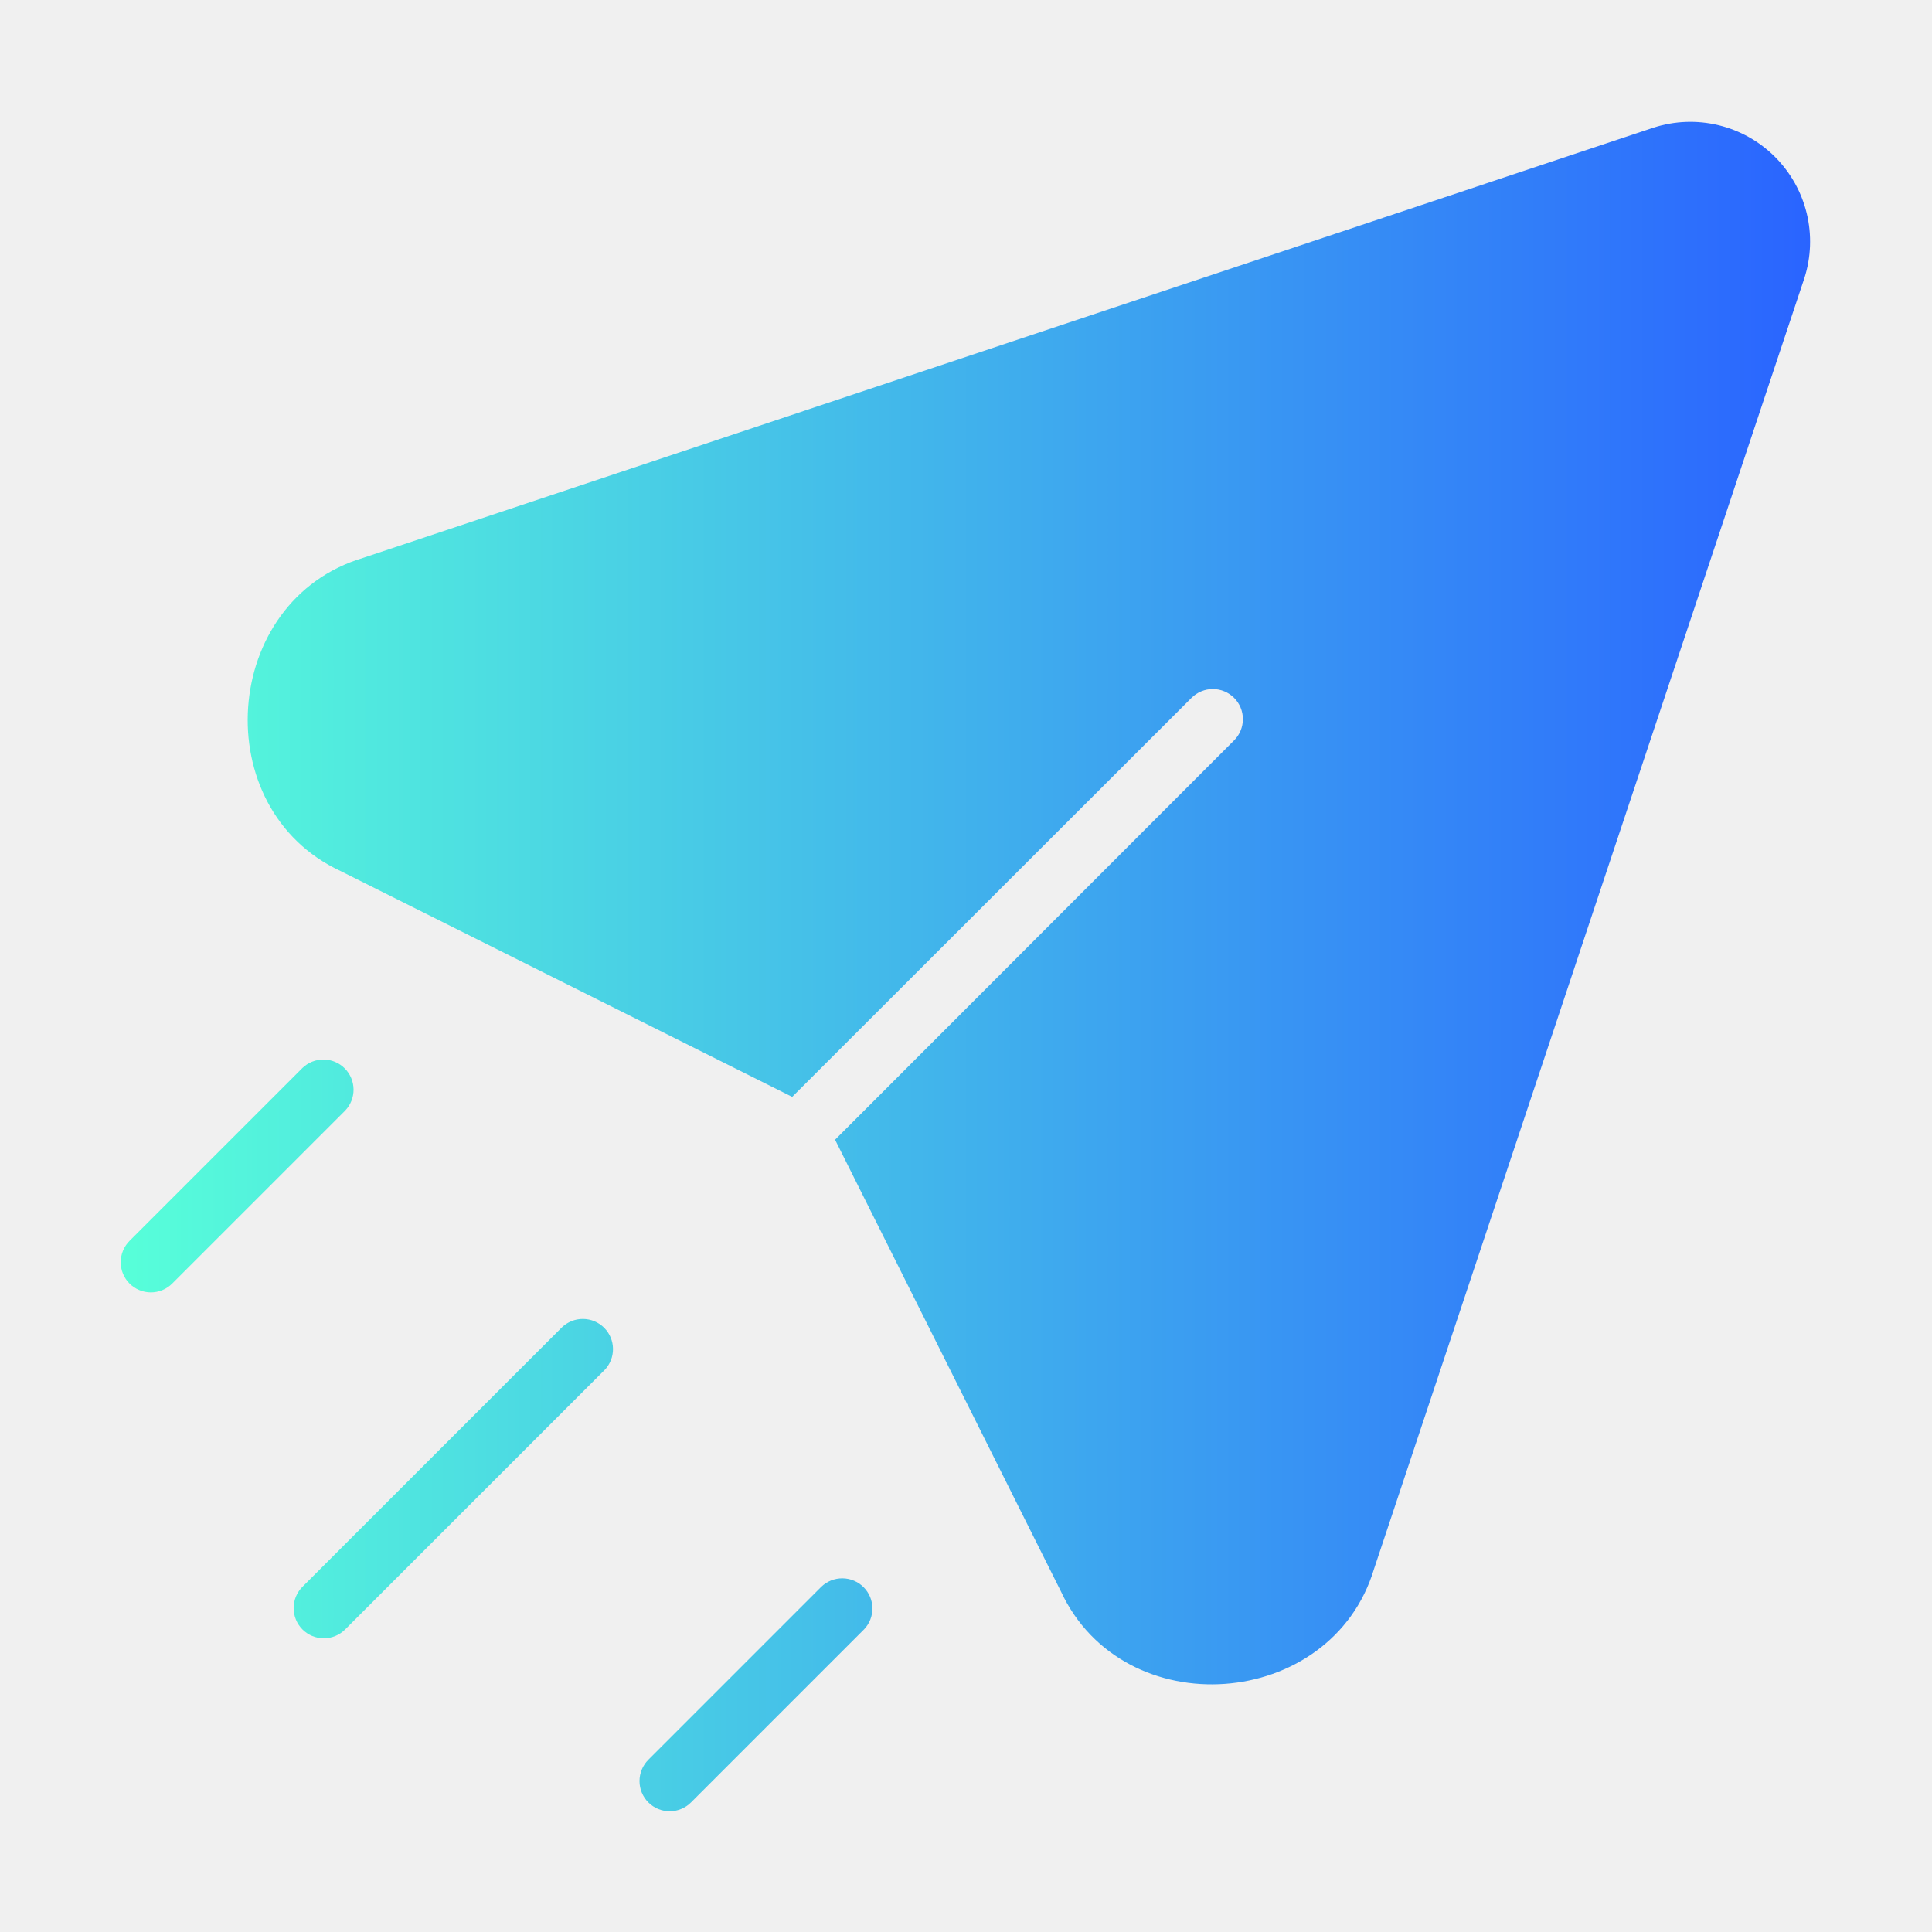
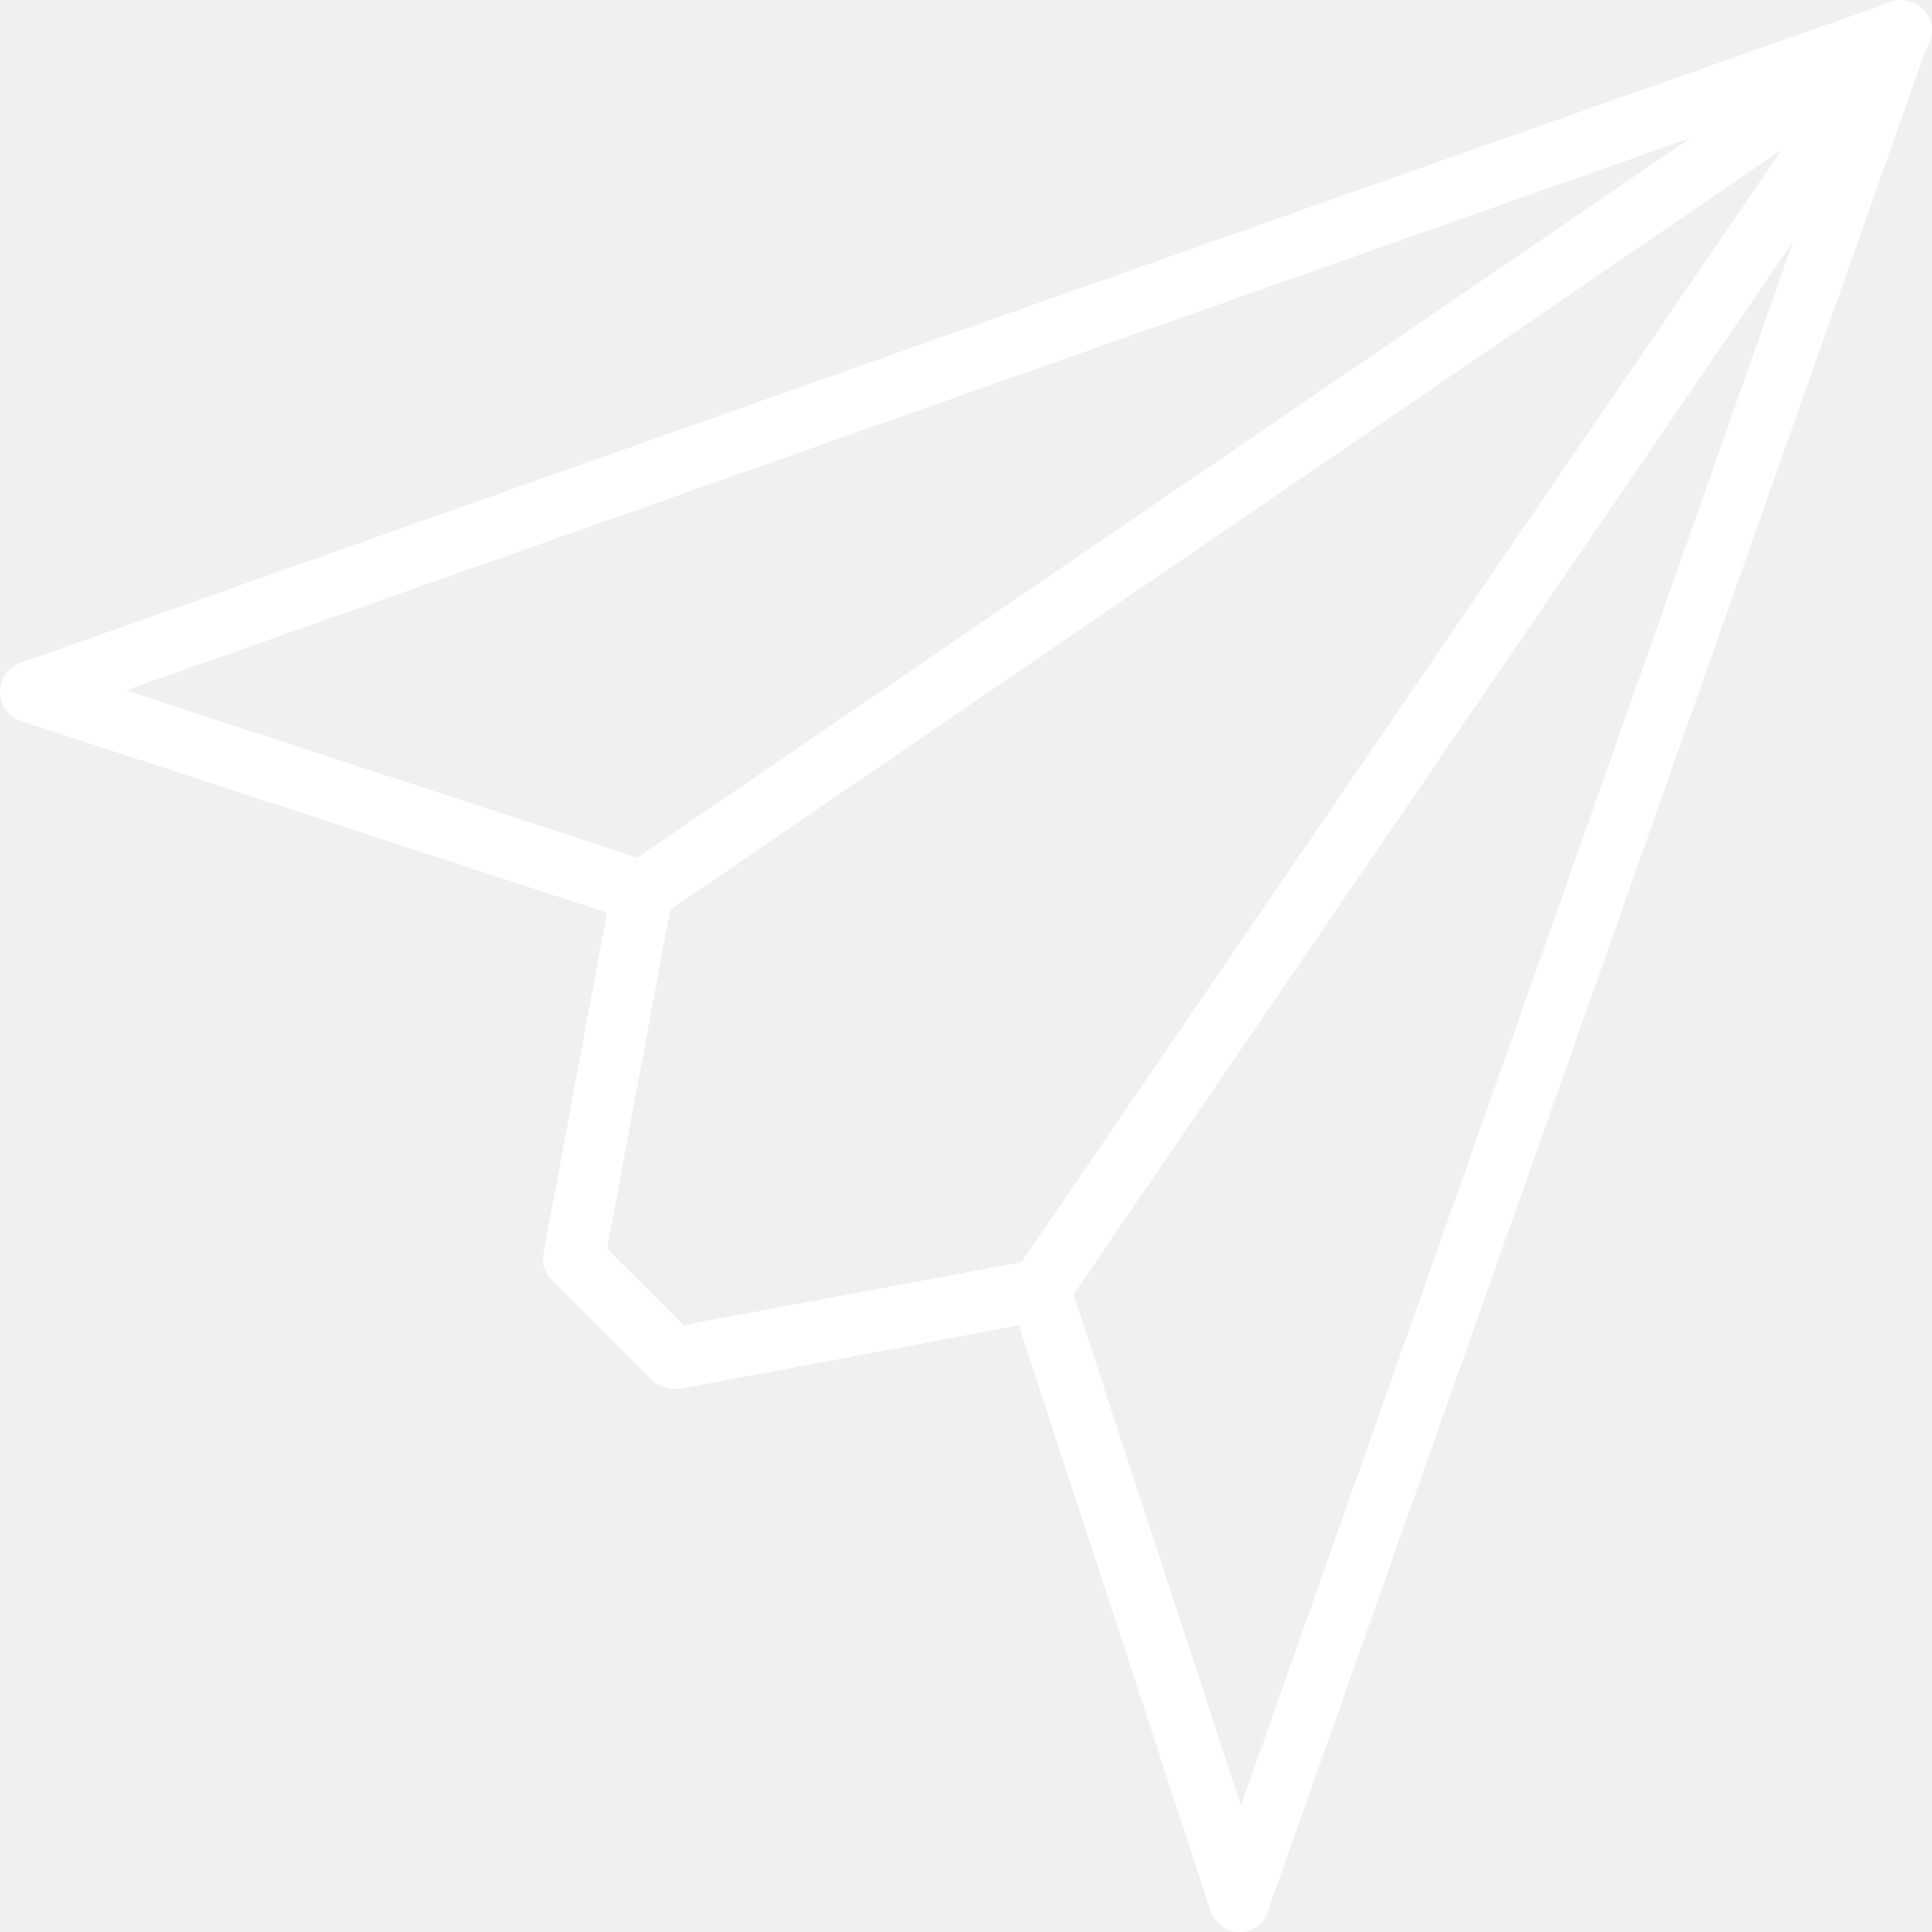
- <svg xmlns="http://www.w3.org/2000/svg" width="200" height="200" viewBox="0 0 200 200" fill="none">
-   <path d="M186.789 28.793L142.241 162.406C137.829 177.095 116.3 178.697 109.814 164.717L86.665 118.42C86.602 118.264 86.508 118.139 86.446 117.983L90.976 113.453L127.745 76.652C128.036 76.363 128.267 76.02 128.424 75.642C128.582 75.263 128.663 74.858 128.664 74.448C128.665 74.038 128.584 73.632 128.428 73.254C128.271 72.875 128.041 72.531 127.752 72.241C127.462 71.951 127.118 71.722 126.739 71.565C126.36 71.408 125.954 71.328 125.545 71.329C125.135 71.329 124.729 71.411 124.351 71.569C123.973 71.726 123.629 71.957 123.34 72.247C121.229 74.349 82.382 113.174 82.01 113.547C81.854 113.484 81.729 113.391 81.572 113.328L35.275 90.179C21.368 83.742 22.845 62.155 37.587 57.752L171.2 13.204C173.369 12.508 175.688 12.424 177.902 12.96C180.116 13.496 182.139 14.632 183.75 16.243C185.361 17.854 186.496 19.877 187.033 22.091C187.569 24.305 187.484 26.623 186.789 28.793ZM85.021 164.262L67.119 182.166C66.828 182.456 66.598 182.8 66.44 183.179C66.283 183.558 66.201 183.965 66.201 184.375C66.201 184.786 66.281 185.192 66.439 185.572C66.596 185.951 66.826 186.296 67.116 186.586C67.406 186.876 67.751 187.107 68.13 187.264C68.51 187.421 68.916 187.501 69.327 187.501C69.737 187.501 70.144 187.42 70.523 187.262C70.902 187.105 71.247 186.874 71.537 186.583L89.438 168.68C90.006 168.09 90.32 167.301 90.312 166.483C90.305 165.664 89.976 164.882 89.398 164.303C88.819 163.724 88.036 163.396 87.218 163.388C86.399 163.38 85.611 163.694 85.021 164.262ZM58.168 137.407L31.312 164.262C31.022 164.552 30.792 164.896 30.635 165.275C30.478 165.654 30.397 166.06 30.397 166.471C30.397 166.881 30.478 167.287 30.635 167.666C30.792 168.045 31.022 168.389 31.312 168.679C31.602 168.969 31.946 169.2 32.325 169.357C32.704 169.514 33.11 169.594 33.521 169.594C33.931 169.594 34.337 169.514 34.716 169.357C35.095 169.2 35.439 168.97 35.729 168.679L62.585 141.825C63.152 141.235 63.465 140.447 63.457 139.629C63.449 138.811 63.12 138.029 62.542 137.451C61.964 136.873 61.181 136.544 60.364 136.536C59.546 136.528 58.758 136.841 58.168 137.407ZM31.312 110.553L13.41 128.456C13.12 128.746 12.89 129.091 12.733 129.47C12.576 129.849 12.495 130.255 12.495 130.665C12.495 131.075 12.576 131.481 12.733 131.86C12.89 132.239 13.12 132.584 13.41 132.874C13.7 133.164 14.044 133.394 14.423 133.551C14.802 133.708 15.208 133.789 15.618 133.789C16.029 133.789 16.435 133.708 16.814 133.551C17.193 133.394 17.537 133.164 17.827 132.874L35.729 114.97C36.296 114.381 36.608 113.592 36.6 112.775C36.592 111.957 36.264 111.175 35.685 110.597C35.107 110.018 34.325 109.69 33.508 109.682C32.69 109.674 31.901 109.986 31.312 110.553Z" fill="url(#paint0_linear_10_33)" />
-   <defs>
-     <linearGradient id="paint0_linear_10_33" x1="12.5" y1="100" x2="187.5" y2="100" gradientUnits="userSpaceOnUse">
-       <stop stop-color="#57FFD9" />
-       <stop offset="1" stop-color="#2A64FF" />
-     </linearGradient>
-   </defs>
+ <svg xmlns="http://www.w3.org/2000/svg" width="32" height="32" viewBox="0 0 32 32" fill="none">
+   <path d="M10.636 15.279C10.58 15.279 10.524 15.271 10.476 15.255L0.352 11.944C0.081 11.856 -0.062 11.57 0.026 11.299C0.073 11.148 0.193 11.029 0.336 10.981L15.817 5.505L31.306 0.038C31.569 -0.058 31.863 0.077 31.959 0.34C32.054 0.603 31.919 0.897 31.656 0.993C31.648 0.993 31.648 0.993 31.64 1.001L16.151 6.468L2.087 11.434L10.795 14.284C11.065 14.371 11.209 14.658 11.121 14.928C11.049 15.143 10.858 15.287 10.636 15.279Z" fill="white" />
+   <path d="M17.226 21.869C16.947 21.869 16.716 21.638 16.716 21.359C16.716 21.256 16.748 21.16 16.804 21.073L31.027 0.26C31.178 0.022 31.497 -0.042 31.728 0.109C31.966 0.26 32.03 0.579 31.879 0.81C31.871 0.818 31.871 0.826 31.863 0.833L17.64 21.646C17.544 21.789 17.393 21.869 17.226 21.869Z" fill="white" />
+   <path d="M10.636 15.279C10.357 15.279 10.126 15.048 10.126 14.769C10.126 14.602 10.206 14.443 10.349 14.347L31.195 0.101C31.425 -0.066 31.744 -0.01 31.903 0.213C32.07 0.443 32.014 0.762 31.791 0.921C31.784 0.929 31.776 0.929 31.767 0.937L10.922 15.191C10.842 15.247 10.739 15.279 10.636 15.279Z" fill="white" />
+   <path d="M11.145 22.999C11.01 22.999 10.882 22.943 10.787 22.847L9.147 21.208C9.028 21.088 8.972 20.921 9.004 20.754L10.134 14.682C10.182 14.403 10.452 14.22 10.731 14.276C11.01 14.332 11.193 14.594 11.137 14.873L10.055 20.683L11.32 21.948L17.13 20.866C17.409 20.818 17.672 20.993 17.727 21.272C17.775 21.55 17.6 21.813 17.321 21.869L11.24 23.007C11.209 22.999 11.177 22.999 11.145 22.999Z" fill="white" />
+   <path d="M20.537 32C20.314 32 20.123 31.857 20.051 31.65L16.732 21.518C16.645 21.248 16.788 20.961 17.059 20.874C17.329 20.786 17.616 20.929 17.703 21.2L20.553 29.907L25.527 15.836L30.988 0.348C31.075 0.077 31.37 -0.066 31.632 0.03C31.903 0.117 32.046 0.412 31.951 0.674C31.951 0.682 31.951 0.682 31.943 0.69L26.475 16.178L20.998 31.658C20.943 31.857 20.752 32 20.537 32Z" fill="white" />
</svg>
